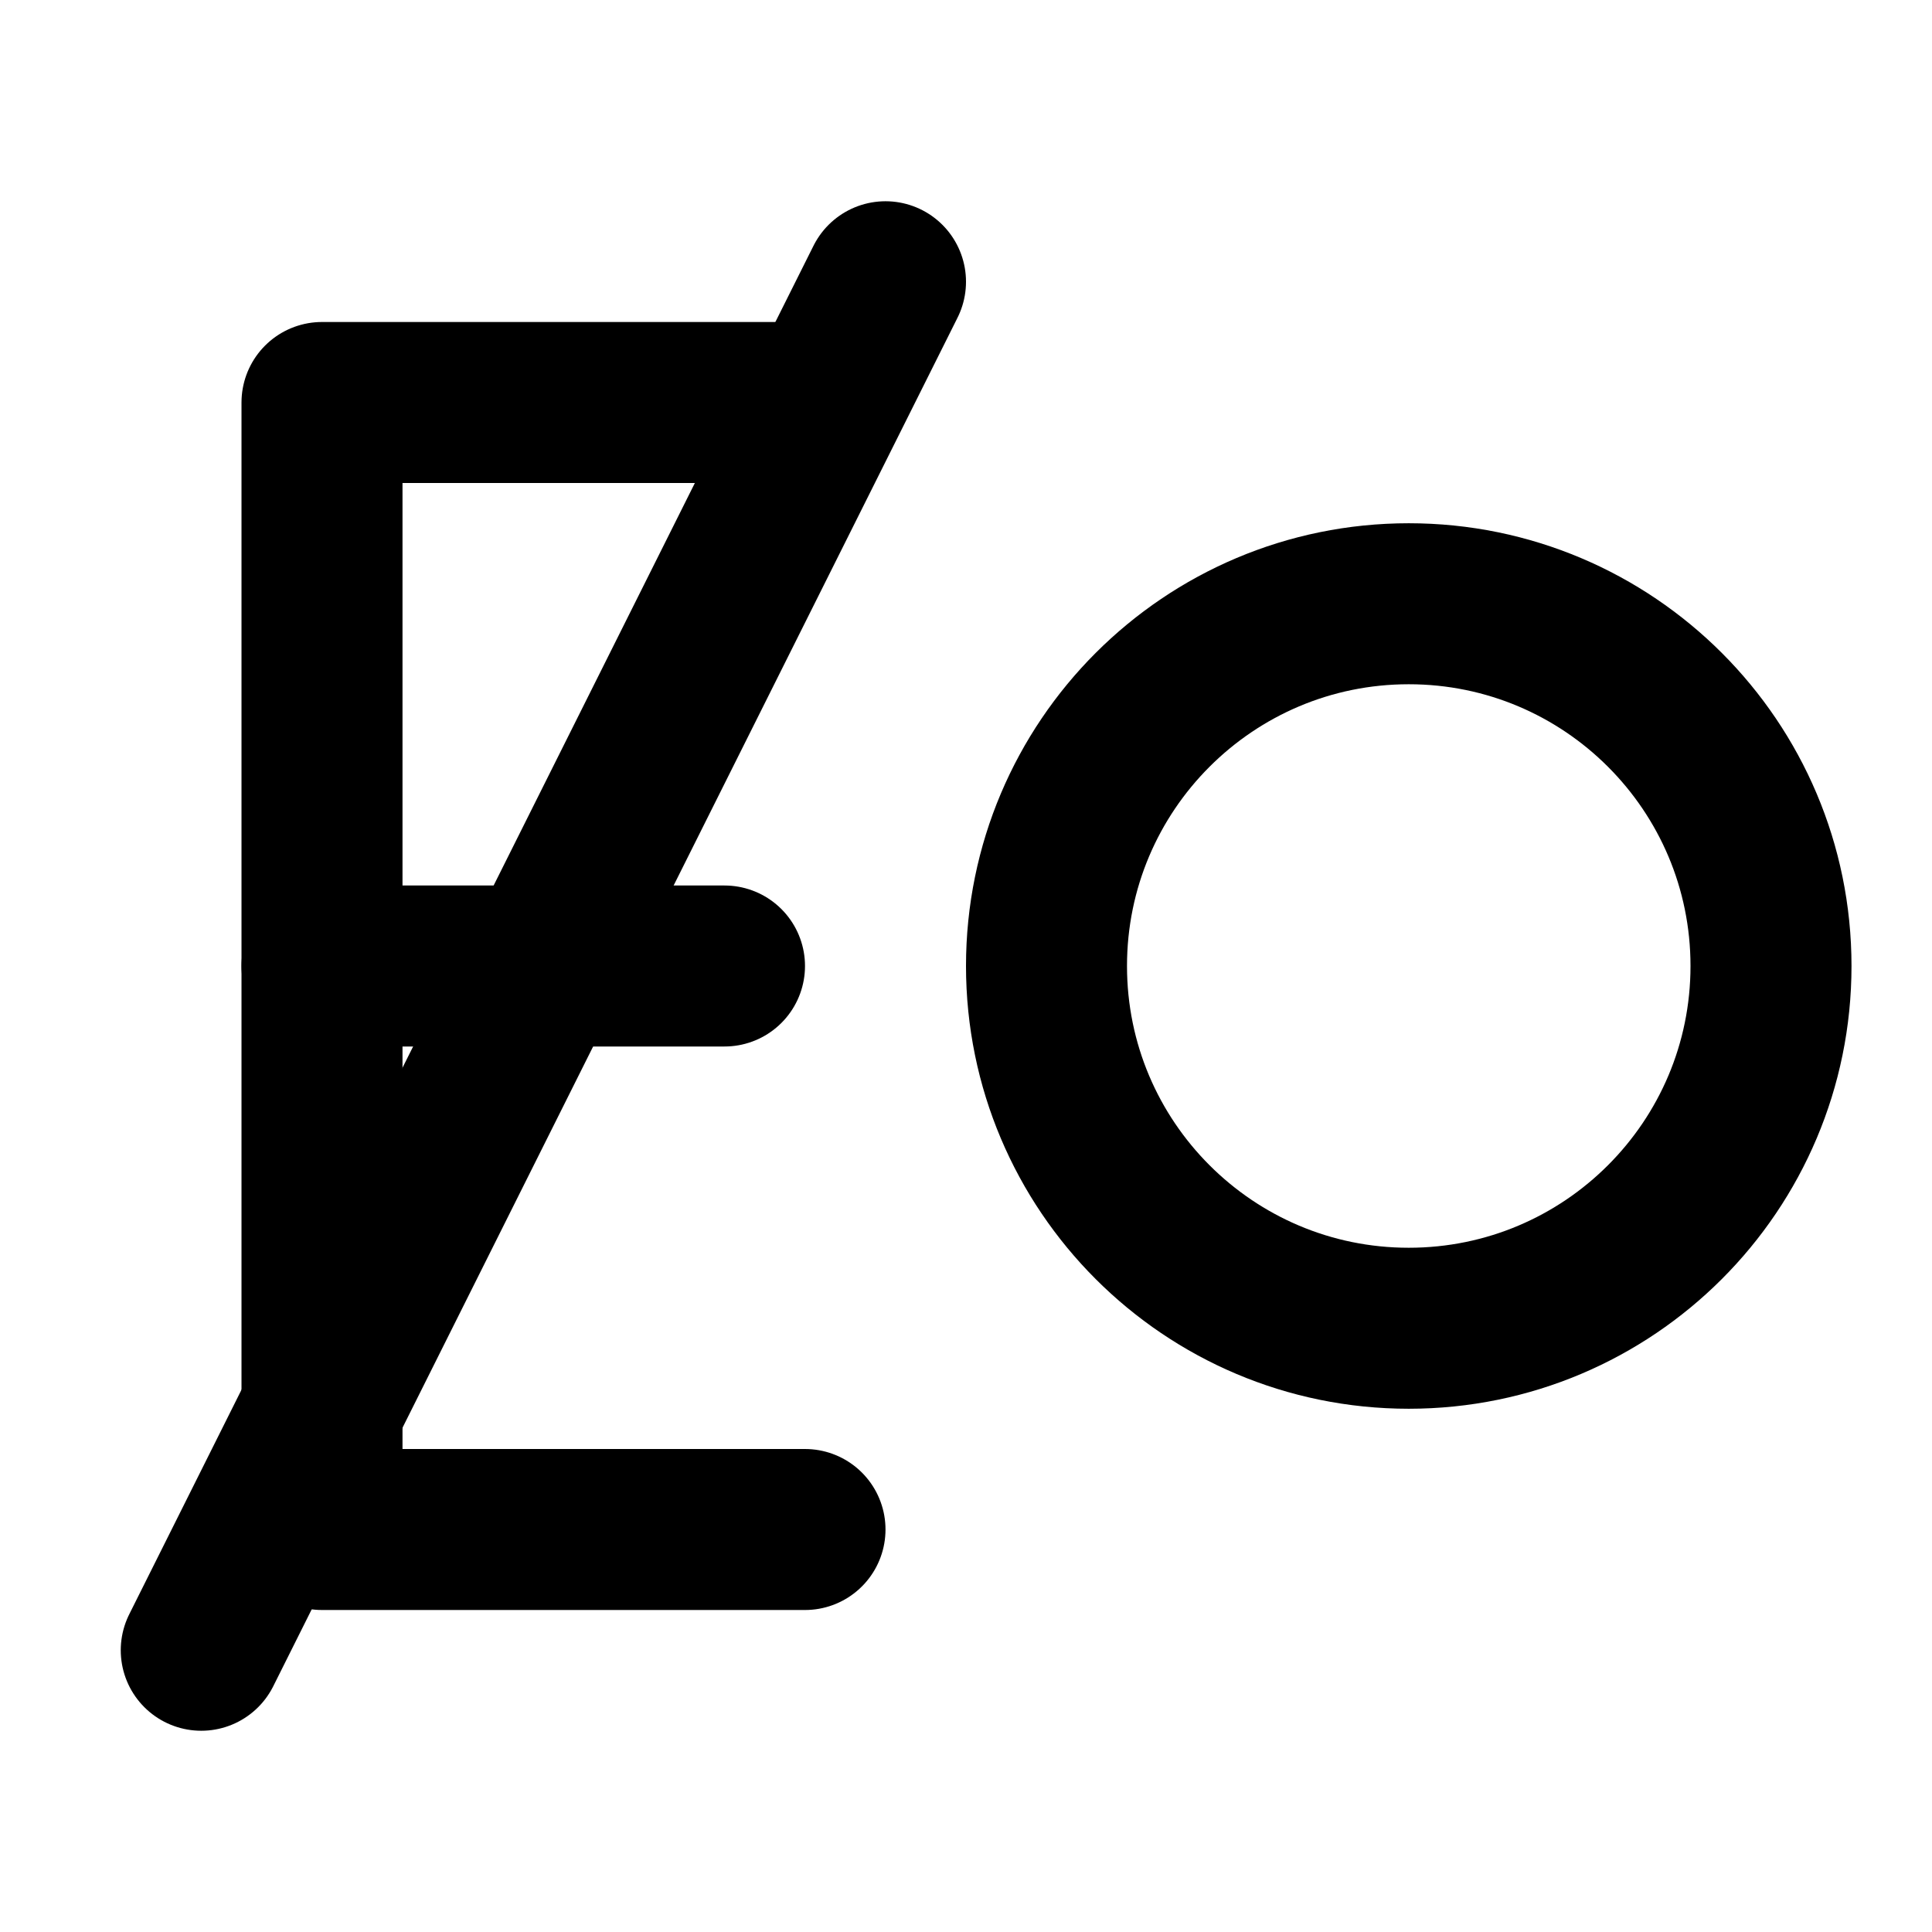
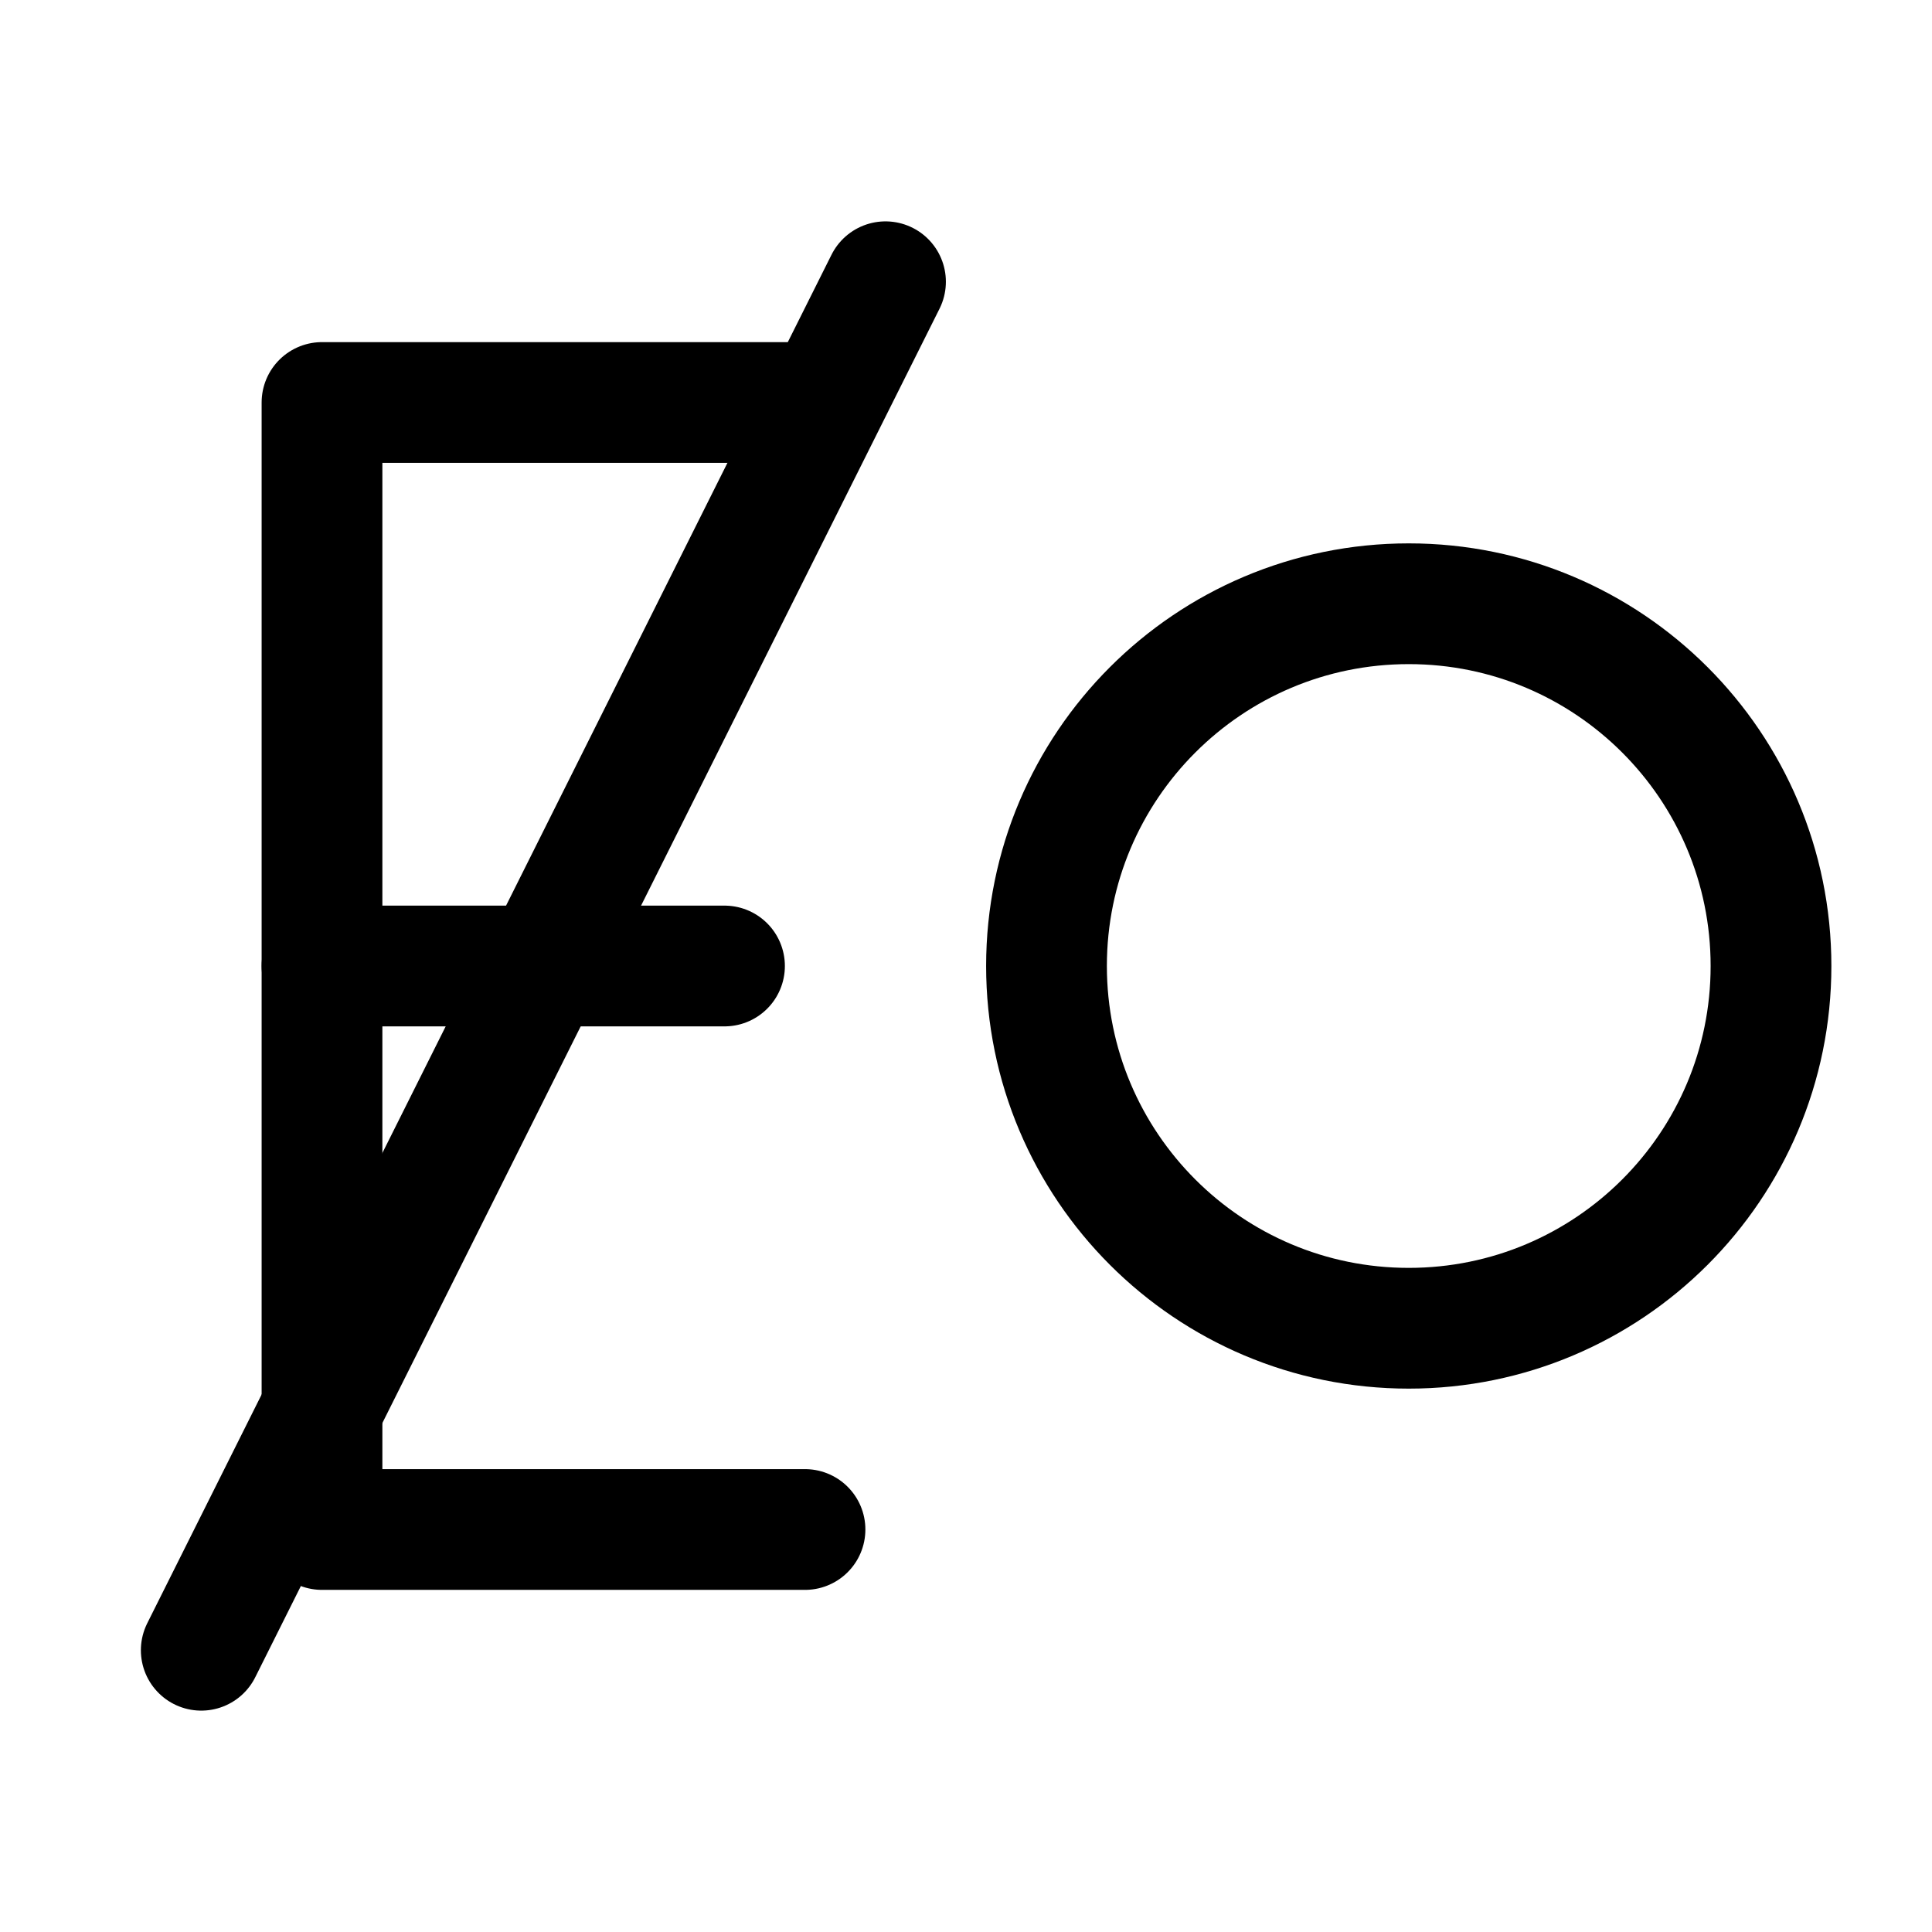
- <svg xmlns="http://www.w3.org/2000/svg" width="24" height="24" viewBox="0 0 24 24" fill="none" stroke="currentColor" stroke-width="2" stroke-linecap="round" stroke-linejoin="round">
+ <svg xmlns="http://www.w3.org/2000/svg" width="24" height="24" viewBox="0 0 24 24" fill="none" stroke="currentColor" stroke-width="1.5" stroke-linecap="round" stroke-linejoin="round">
  <path d="M10 5H4v14h6" />
  <path d="M4 12h5" />
  <path d="M2.5 20.5 11 3.5" />
  <circle cx="17.5" cy="12" r="4.5" />
</svg>
